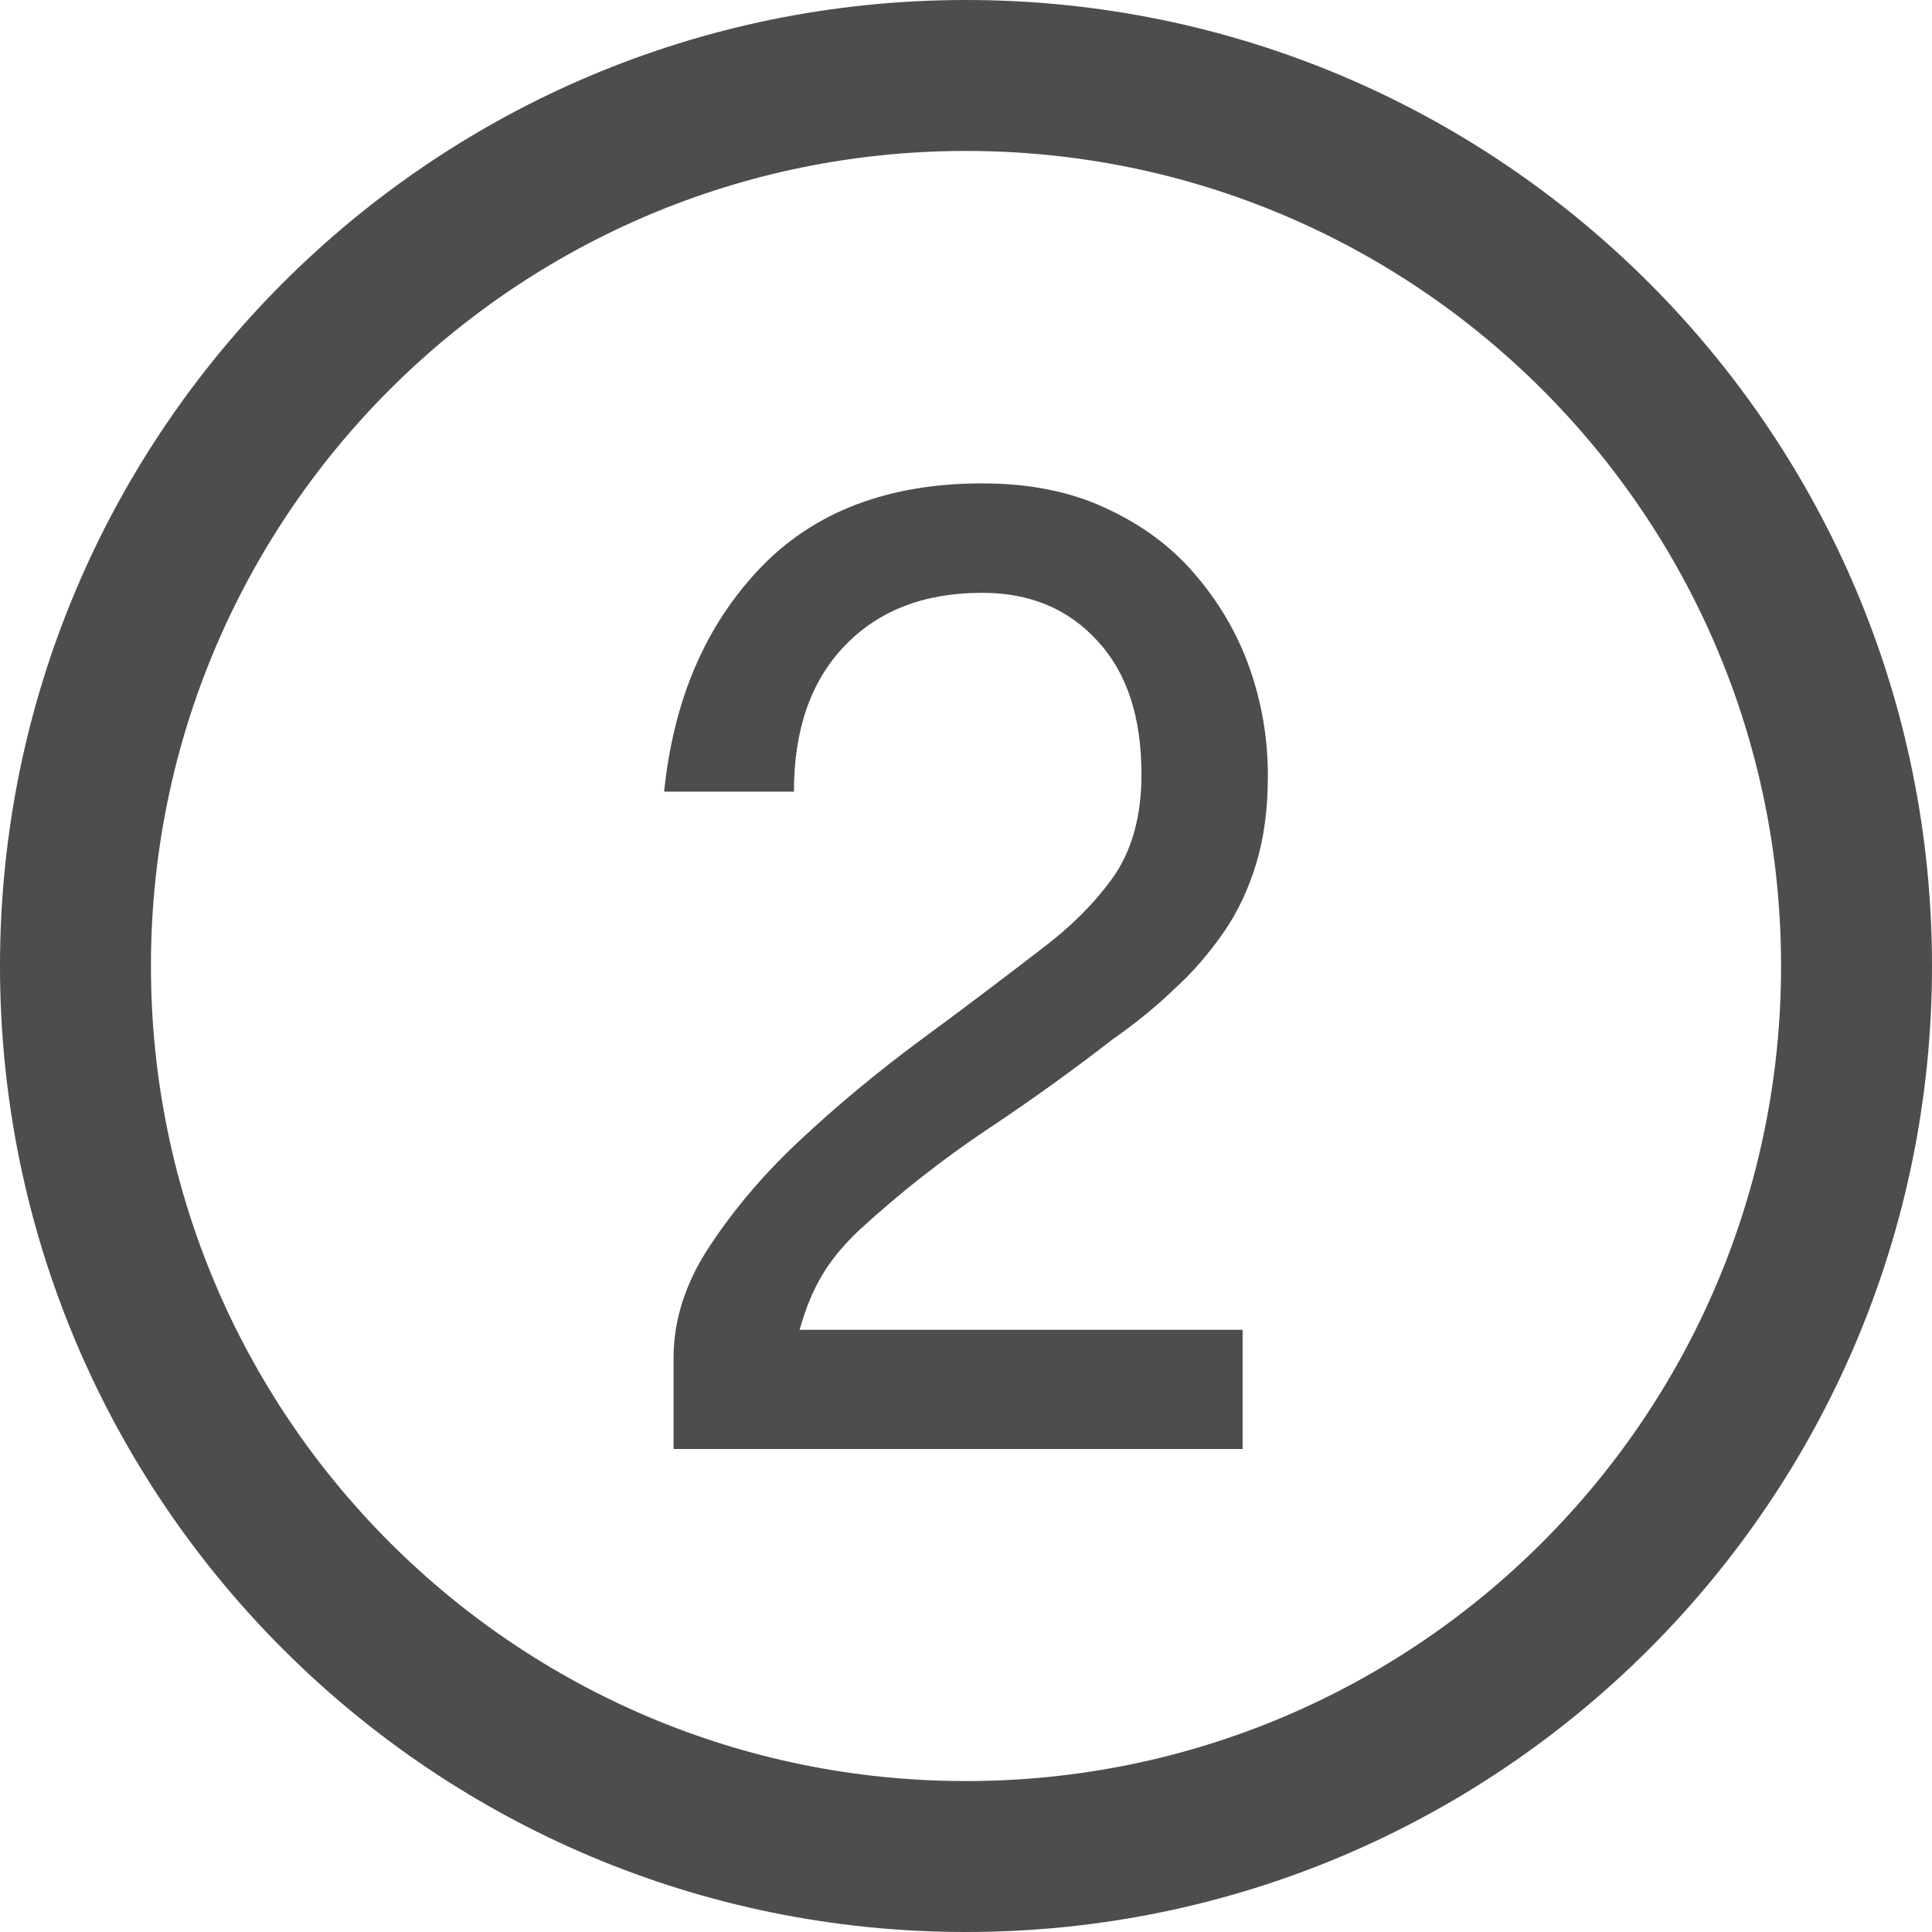
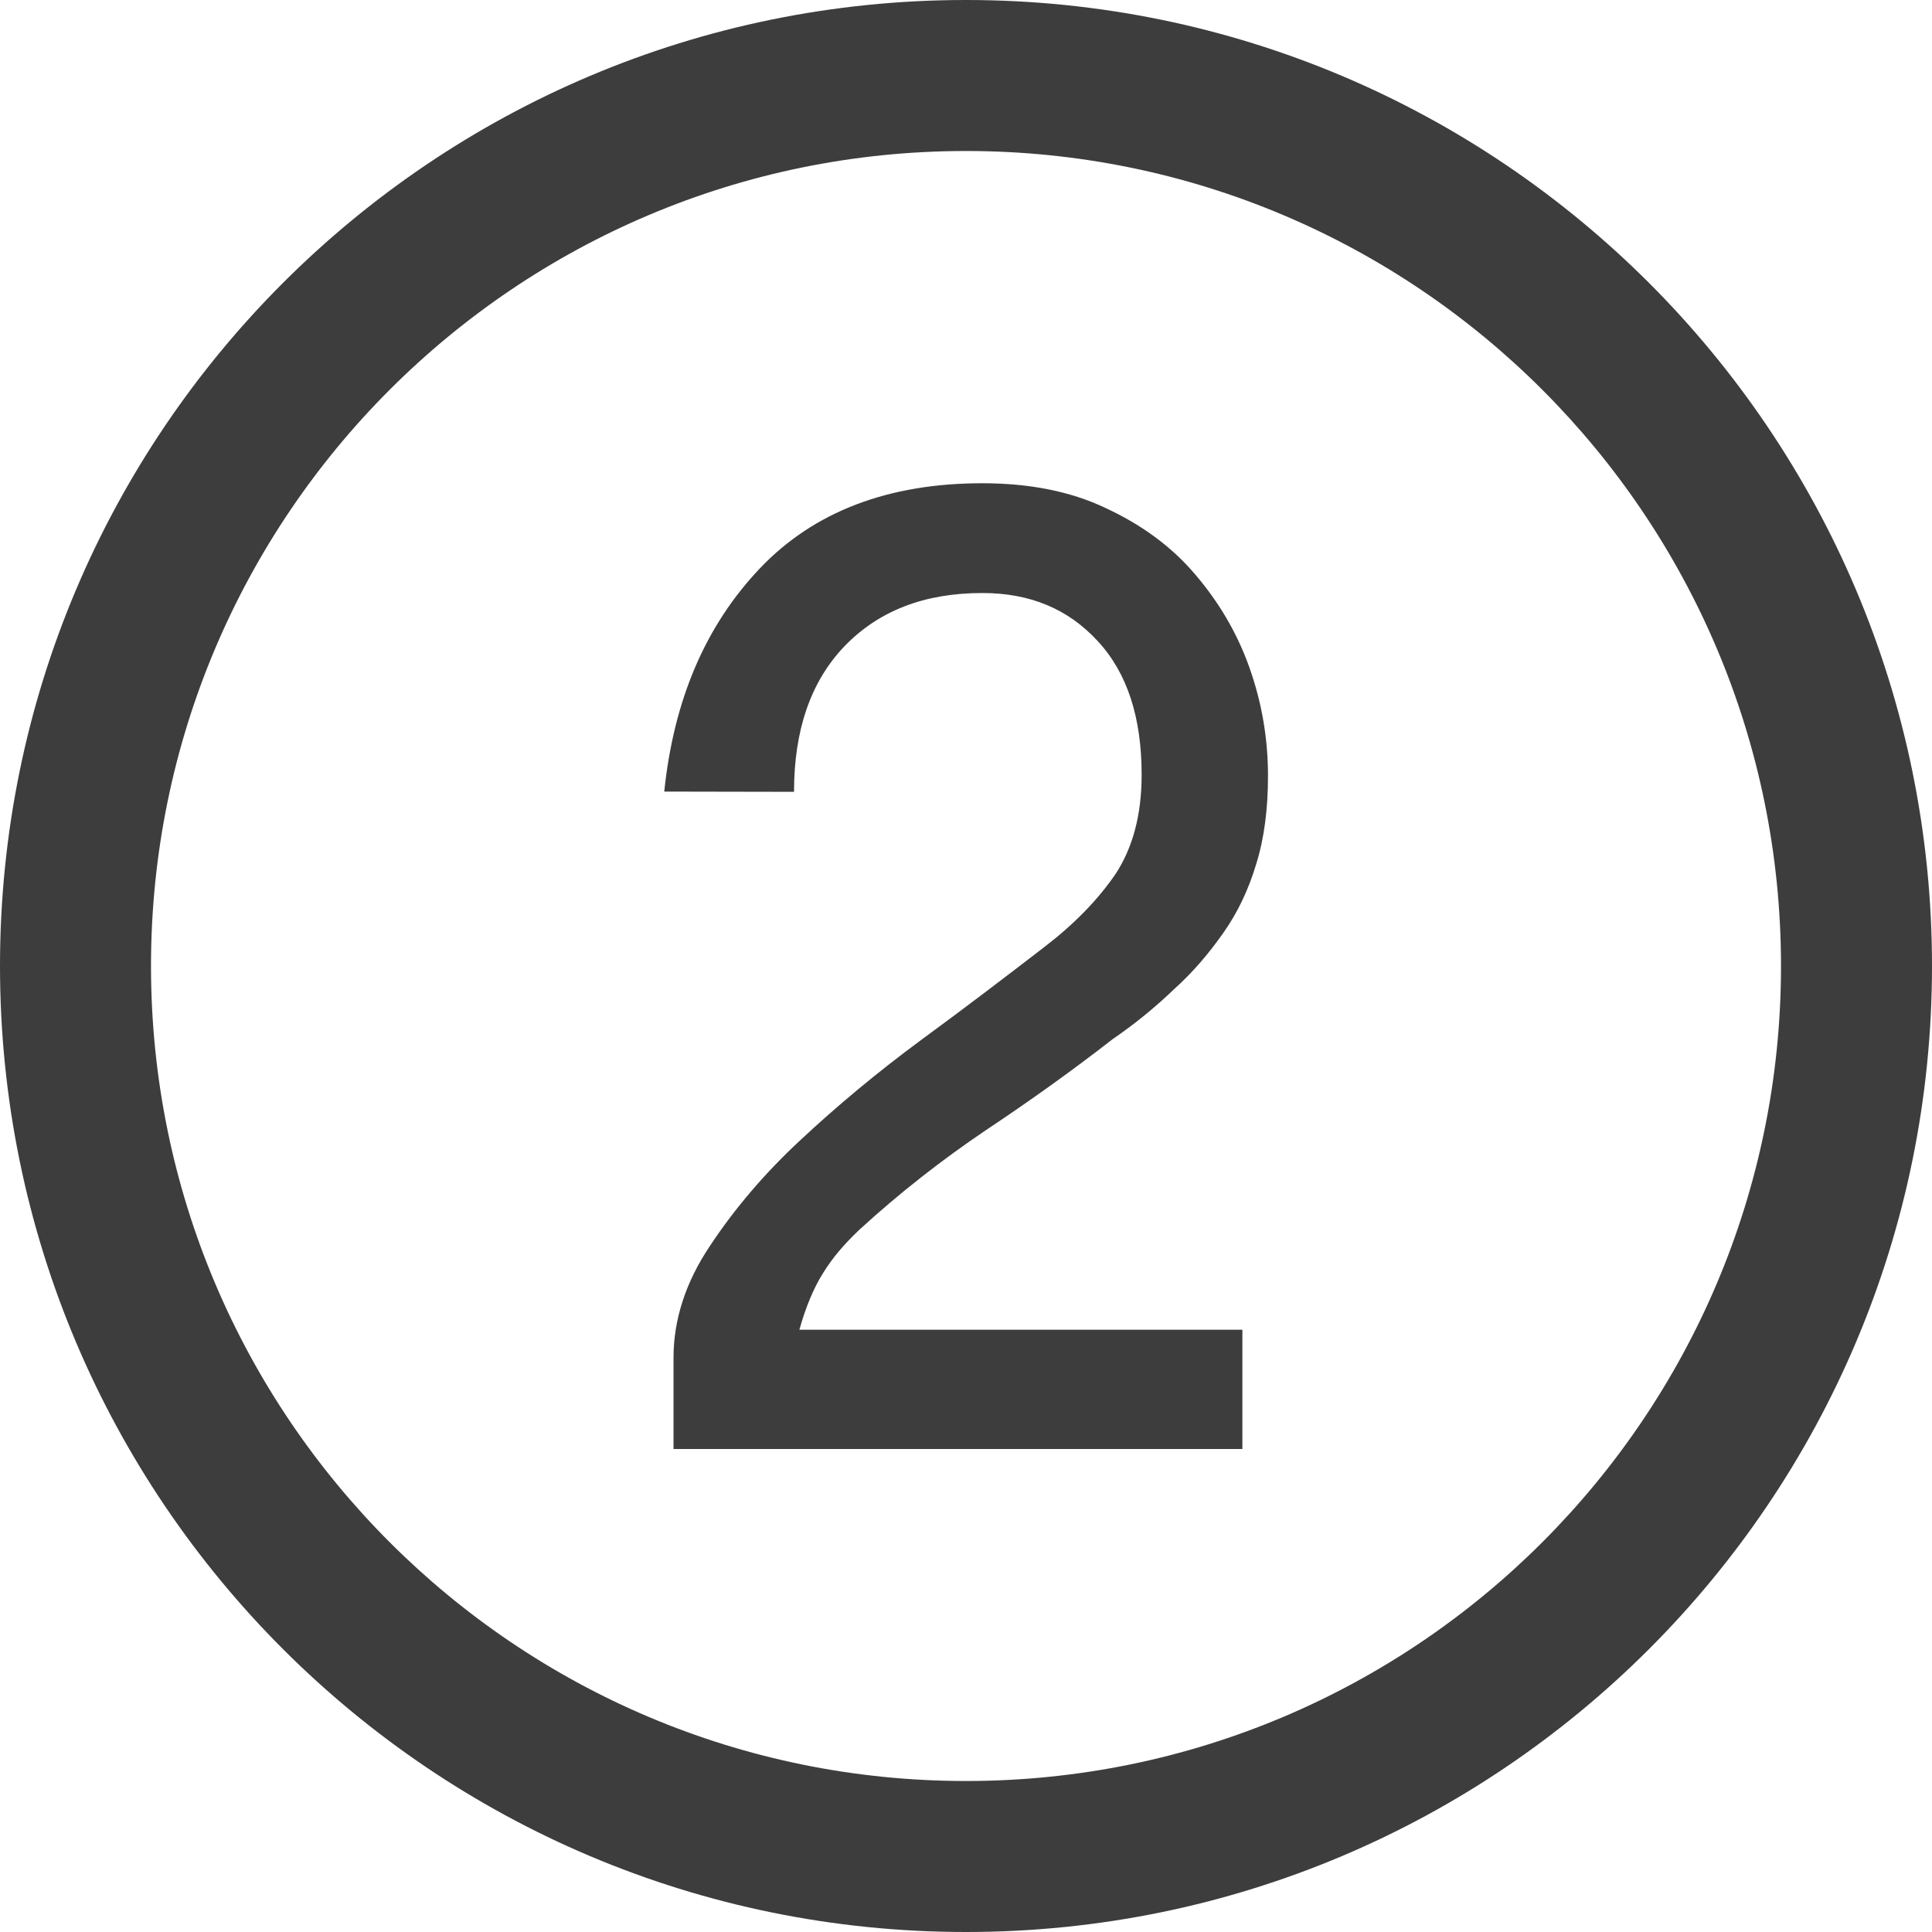
- <svg xmlns="http://www.w3.org/2000/svg" version="1.1" id="Capa_1" x="0px" y="0px" viewBox="0 0 512 512" enable-background="new 0 0 512 512" xml:space="preserve">
+ <svg xmlns="http://www.w3.org/2000/svg" version="1.1" id="Capa_1" x="0px" y="0px" viewBox="0 0 792 792" enable-background="new 0 0 792 792" xml:space="preserve">
  <g>
-     <path fill="#4D4D4D" d="M256,0C114.6,0,0,114.6,0,256s114.6,256,256,256s256-114.6,256-256S397.4,0,256,0z M256,472   c-119.3,0-216-96.7-216-216S136.7,40,256,40s216,96.7,216,216S375.3,472,256,472z" />
+     <path fill="#3D3D3D" d="M396,0C177.3,0,0,177.3,0,396s177.3,396,396,396s396-177.3,396-396S614.7,0,396,0z M396,730.1   C211.5,730.1,61.9,580.5,61.9,396S211.5,61.9,396,61.9S730.1,211.5,730.1,396S580.5,730.1,396,730.1z" />
    <g>
-       <path fill="#4D4D4D" d="M176,209.8c2.5-24.4,11-44.1,25.4-59.2c14.3-15,34-22.5,58.9-22.5c12.2,0,23.2,2.1,32.6,6.5    c9.4,4.3,17.4,10.1,23.7,17.5c6.3,7.3,11.2,15.5,14.5,24.8c3.3,9.3,4.9,18.8,4.9,28.7c0,8.6-1,16.4-3.1,23.3    c-2.1,6.9-5,13-8.7,18.3c-3.8,5.4-8,10.4-13.1,15c-4.9,4.7-10.3,9.1-16.2,13.2c-10.8,8.4-22.1,16.5-33.7,24.2    c-11.6,7.8-22.7,16.5-33.4,26.3c-3.9,3.7-7.1,7.4-9.6,11.5c-2.5,4-4.6,9-6.3,15h117.4V384H178.5v-24.2c0-10,3.2-20,9.6-29.6    c6.4-9.7,14.4-19.2,24.1-28.2c9.6-9,20.2-17.8,31.8-26.4c11.6-8.5,22.5-16.8,32.9-24.8c7.8-6,14-12.4,18.7-19.2    c4.5-6.9,6.9-15.6,6.9-26.3c0-15.2-3.8-27-11.7-35.5c-7.8-8.5-17.9-12.7-30.5-12.7c-15.4,0-27.5,4.7-36.5,14.1    c-9,9.4-13.4,22.3-13.4,38.6L176,209.8L176,209.8z" />
+       <path fill="#3D3D3D" d="M272.3,324.5c3.9-37.7,17-68.2,39.3-91.6c22.1-23.2,52.6-34.8,91.1-34.8c18.9,0,35.9,3.2,50.4,10.1    c14.5,6.7,26.9,15.6,36.7,27.1c9.7,11.3,17.3,24,22.4,38.4c5.1,14.4,7.6,29.1,7.6,44.4c0,13.3-1.5,25.4-4.8,36    c-3.2,10.7-7.7,20.1-13.5,28.3c-5.9,8.4-12.4,16.1-20.3,23.2c-7.6,7.3-15.9,14.1-25.1,20.4c-16.7,13-34.2,25.5-52.1,37.4    c-17.9,12.1-35.1,25.5-51.7,40.7c-6,5.7-11,11.4-14.9,17.8c-3.9,6.2-7.1,13.9-9.7,23.2h181.6V594H276.1v-37.4    c0-15.5,4.9-30.9,14.9-45.8c9.9-15,22.3-29.7,37.3-43.6c14.9-13.9,31.2-27.5,49.2-40.8c17.9-13.1,34.8-26,50.9-38.4    c12.1-9.3,21.7-19.2,28.9-29.7c7-10.7,10.7-24.1,10.7-40.7c0-23.5-5.9-41.8-18.1-54.9c-12.1-13.1-27.7-19.6-47.2-19.6    c-23.8,0-42.5,7.3-56.5,21.8c-13.9,14.5-20.7,34.5-20.7,59.7L272.3,324.5L272.3,324.5z" />
    </g>
  </g>
</svg>
